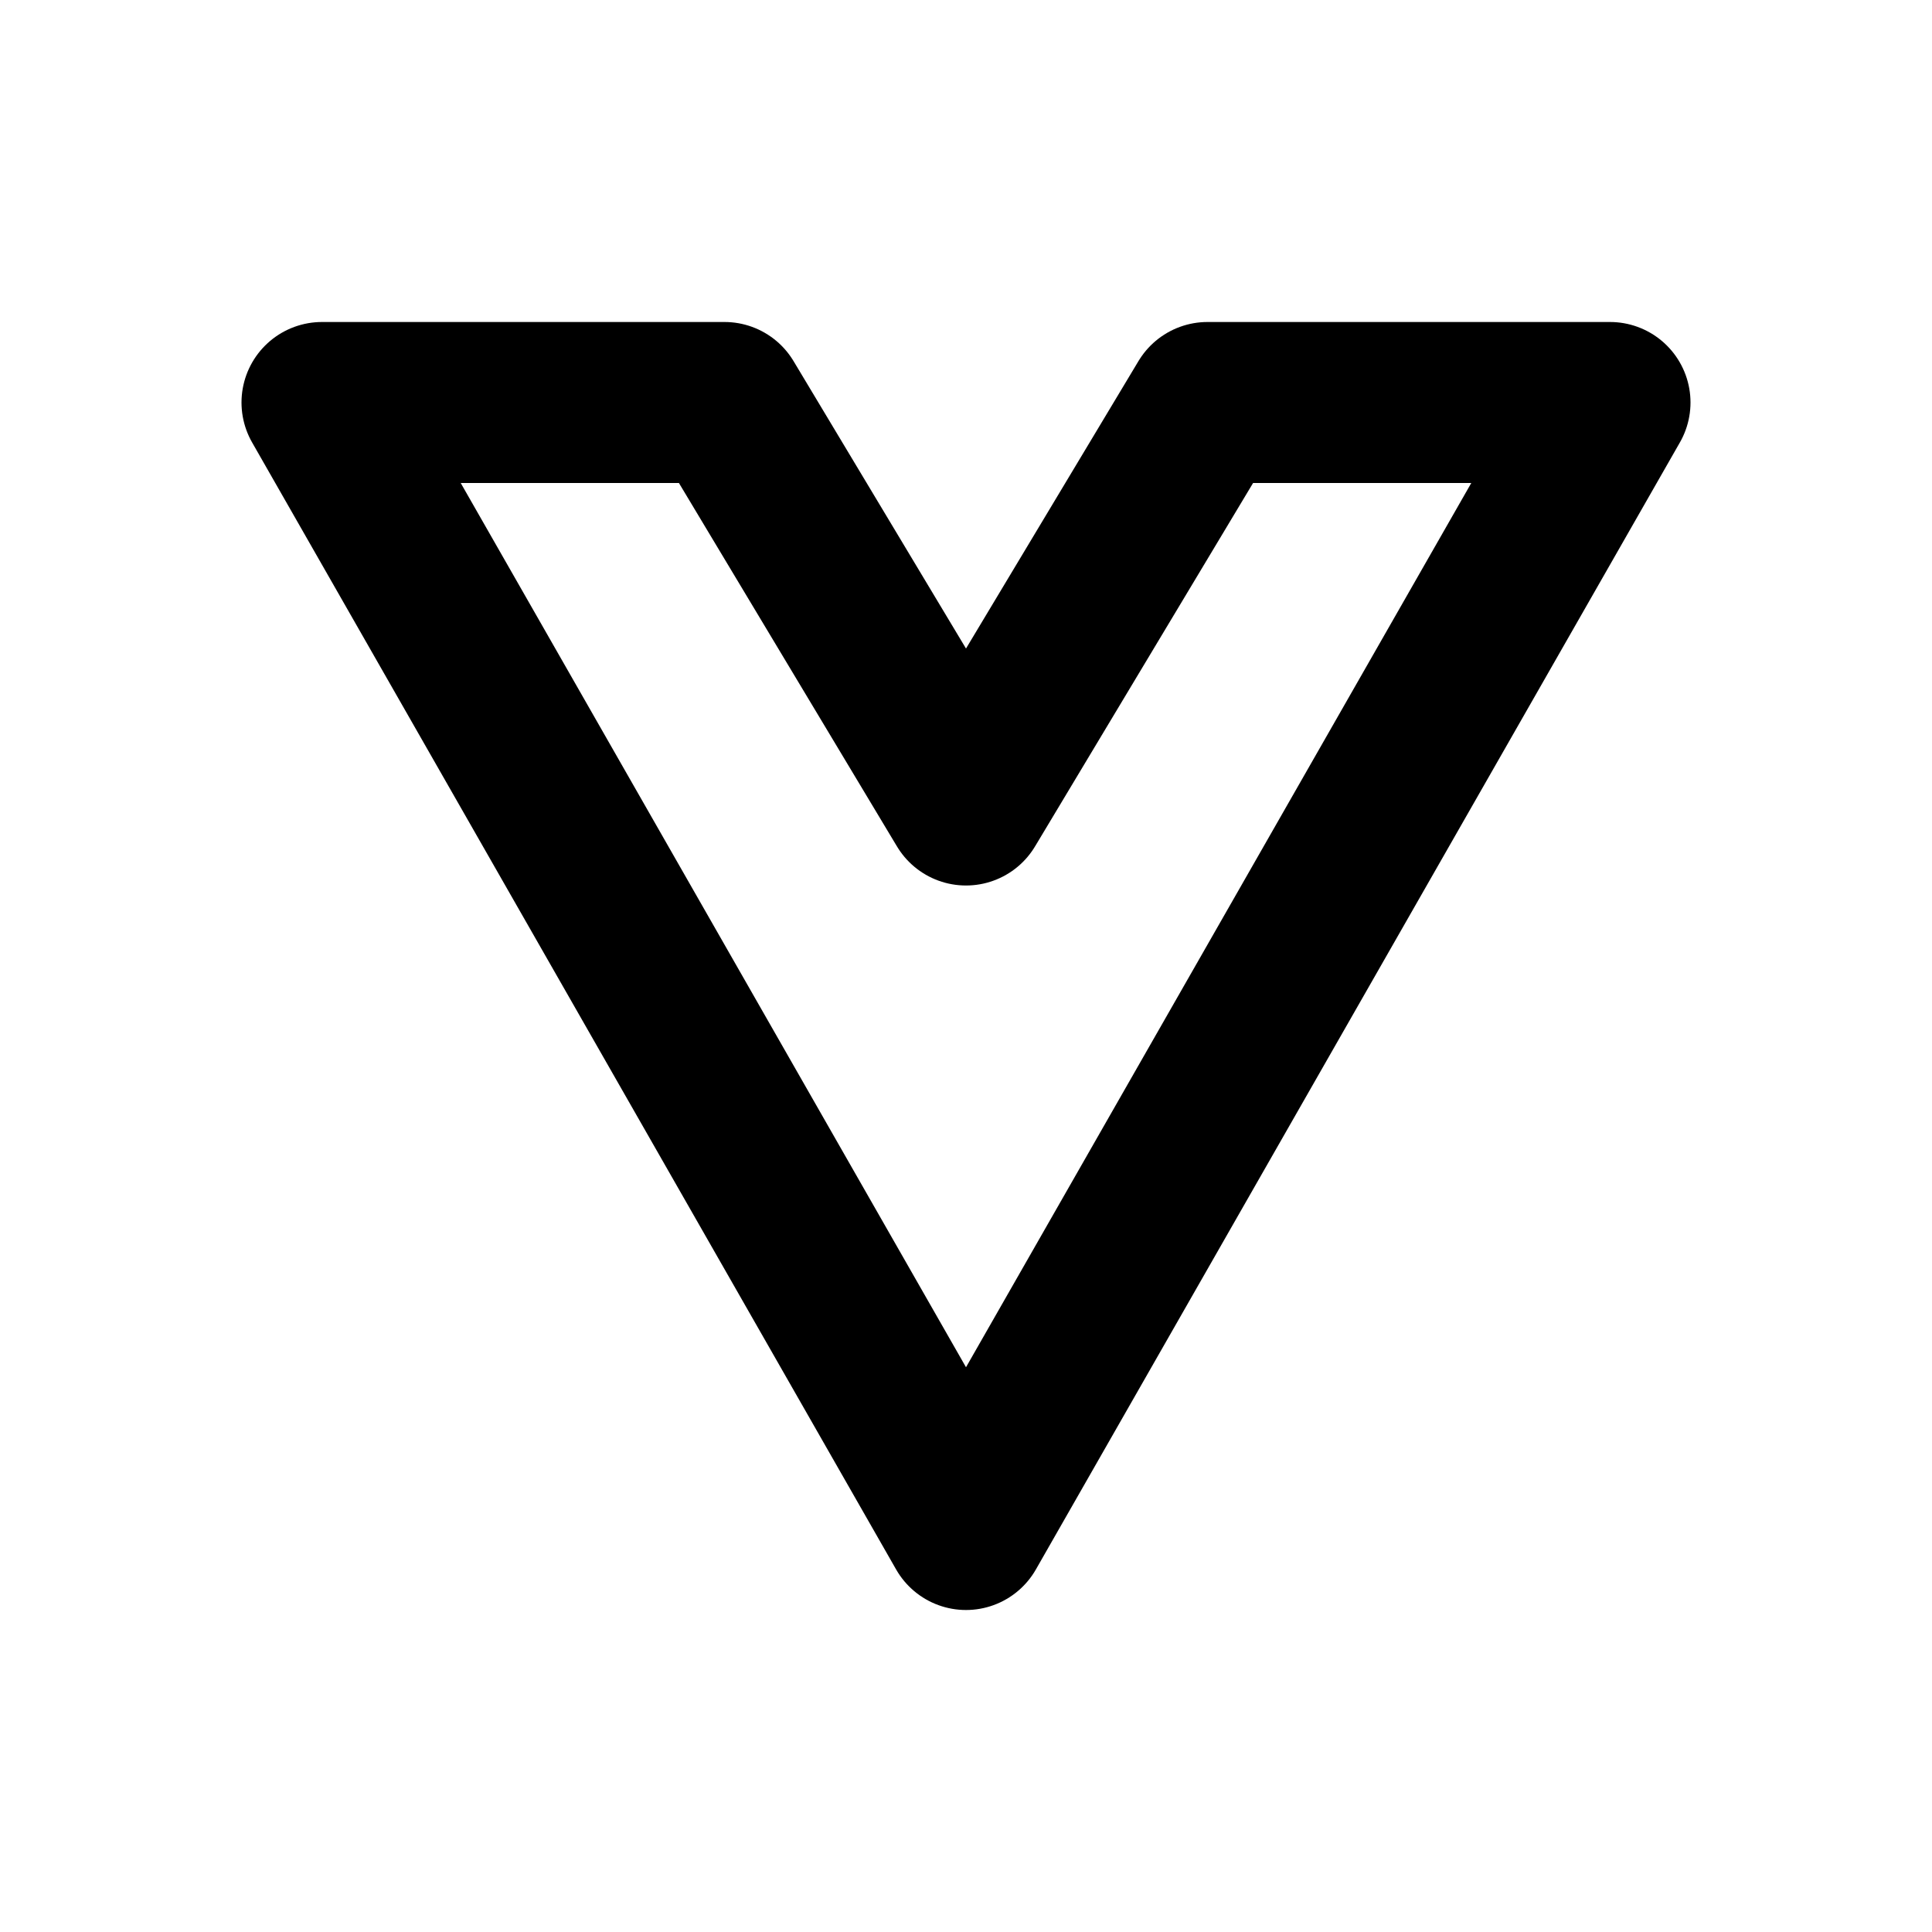
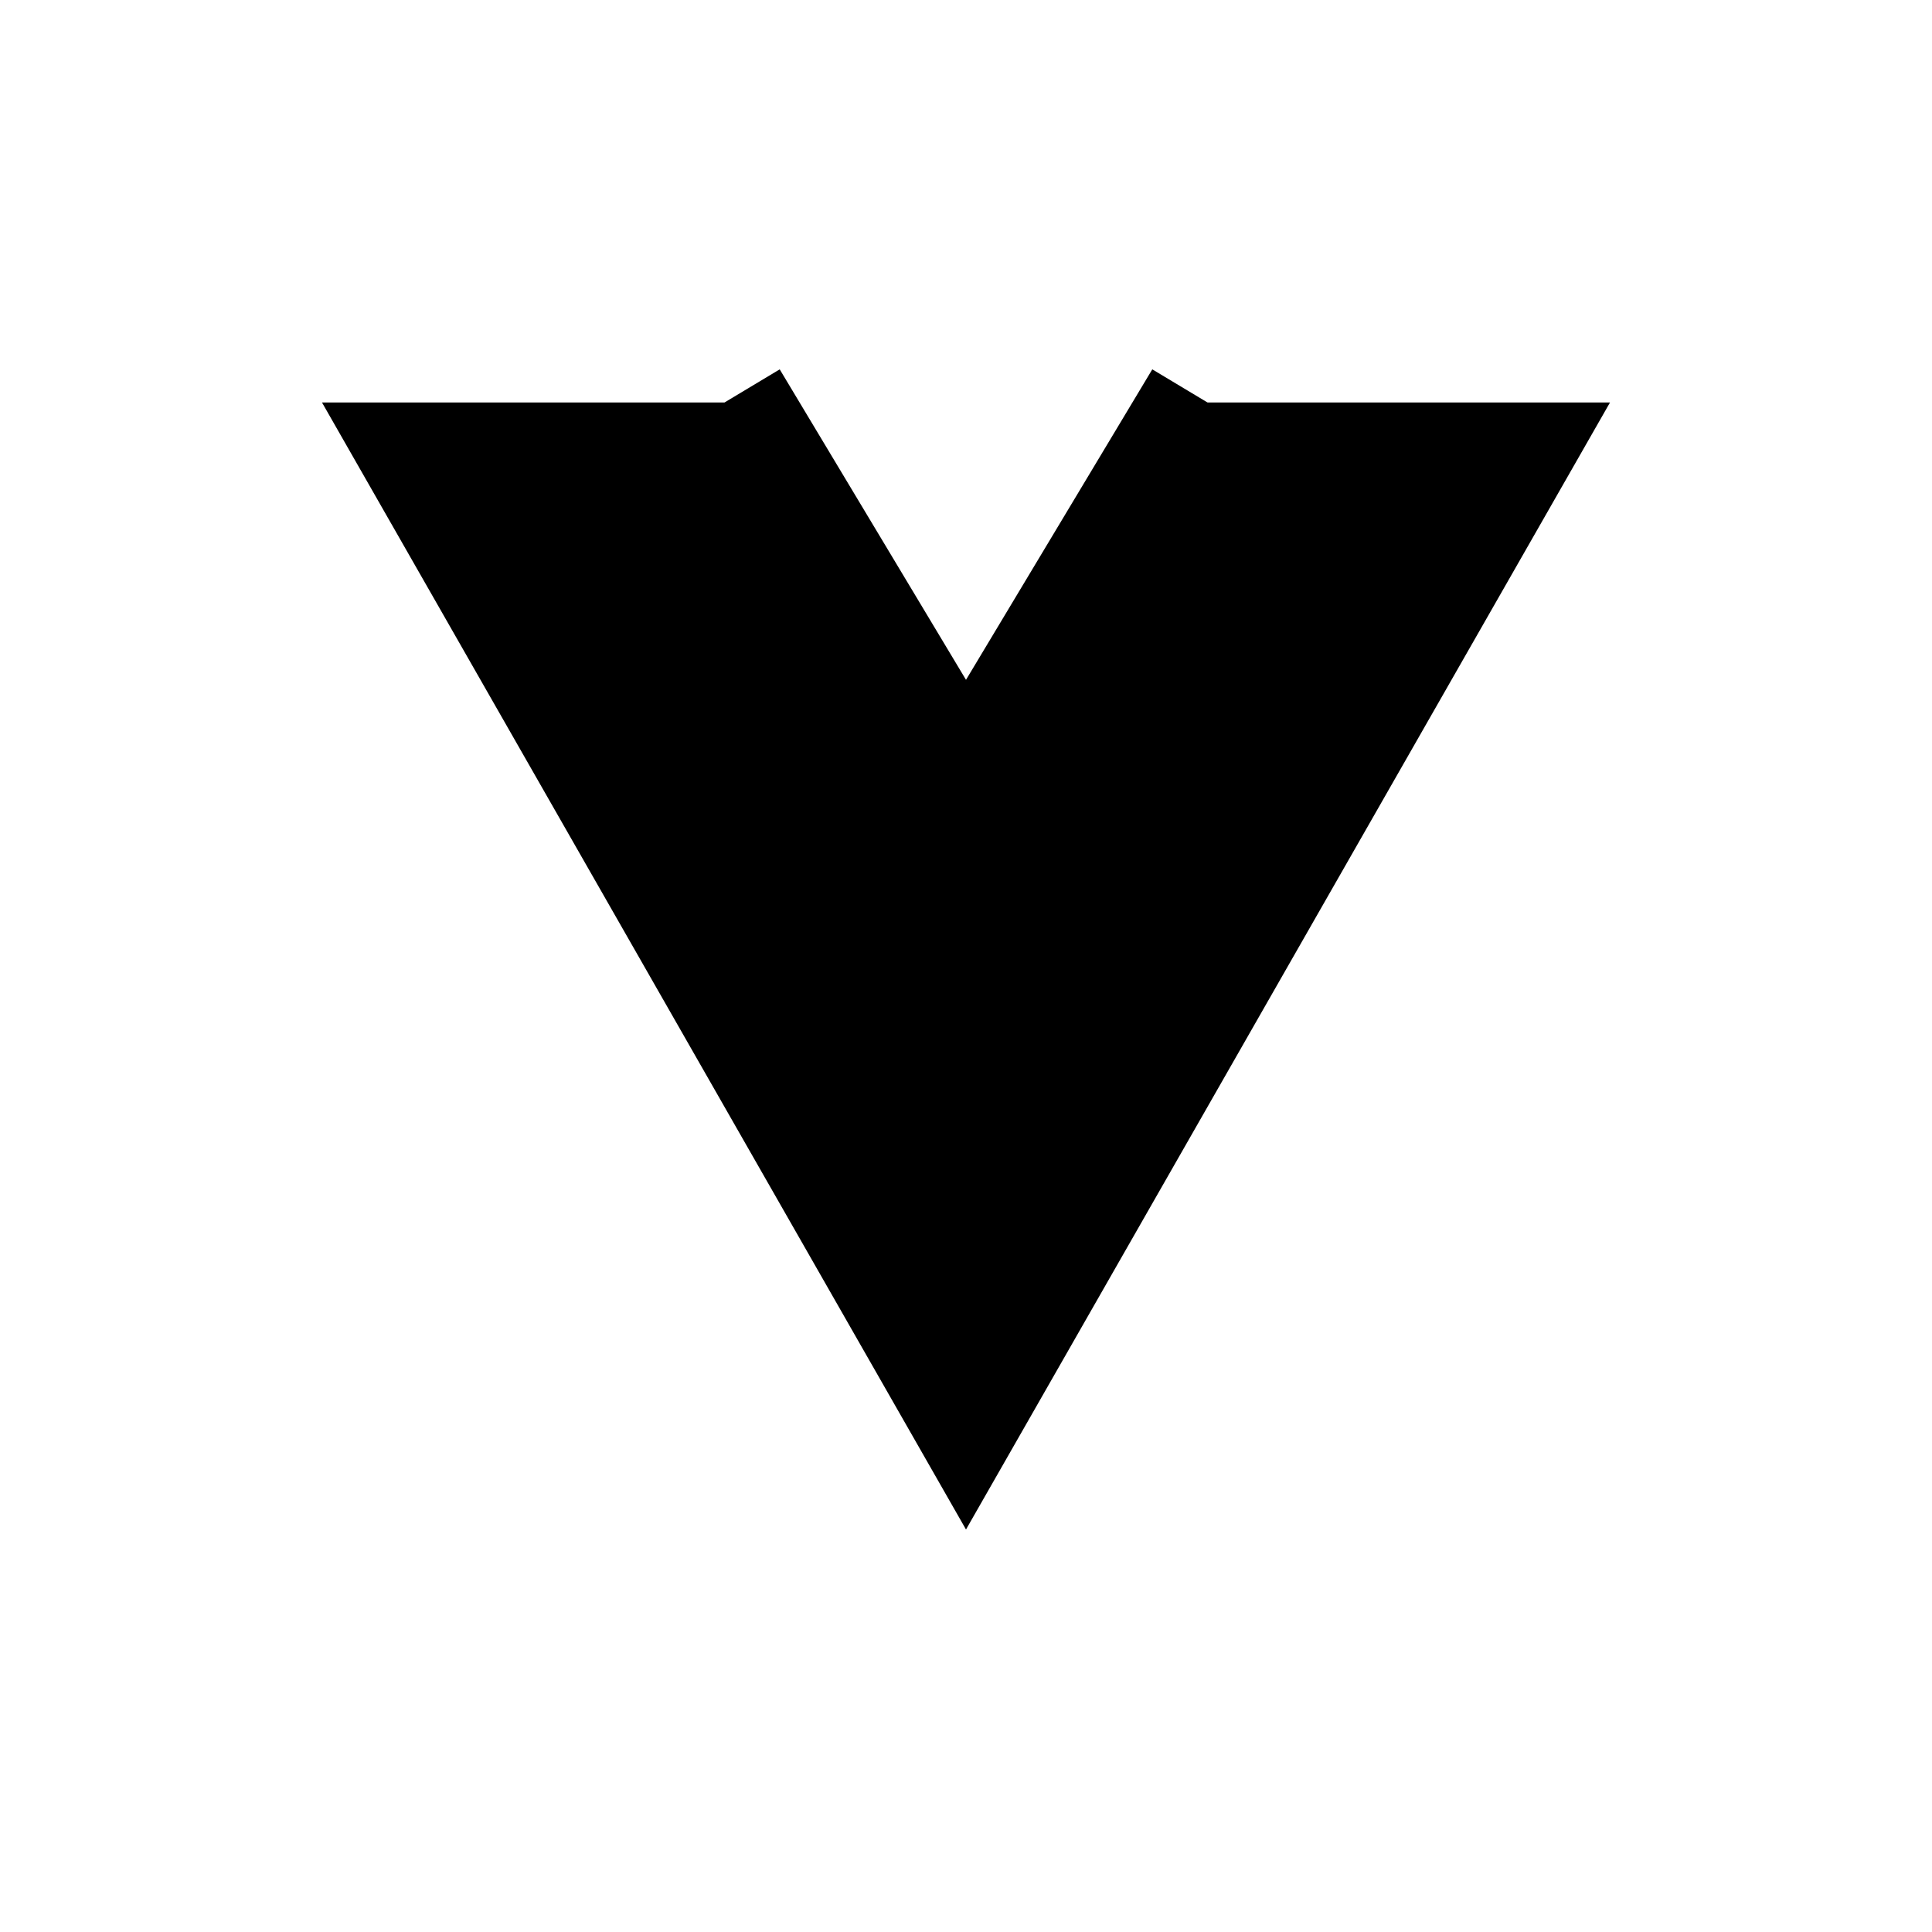
- <svg xmlns="http://www.w3.org/2000/svg" viewBox="0 0 24 24" fill="none" stroke="currentColor" stroke-width="2" stroke-linecap="round" stroke-linejoin="round">
-   <path d="M4 5h5l3 5 3-5h5l-8 14zM9 5l3 5 3-5" />
+ <svg xmlns="http://www.w3.org/2000/svg" viewBox="0 0 24 24" fill="currentColor">
+   <path d="M4 5h5l3 5 3-5h5l-8 14z" />
+   <path d="M9 5l3 5 3-5" fill="none" stroke="#000" stroke-width="1.6" />
</svg>
